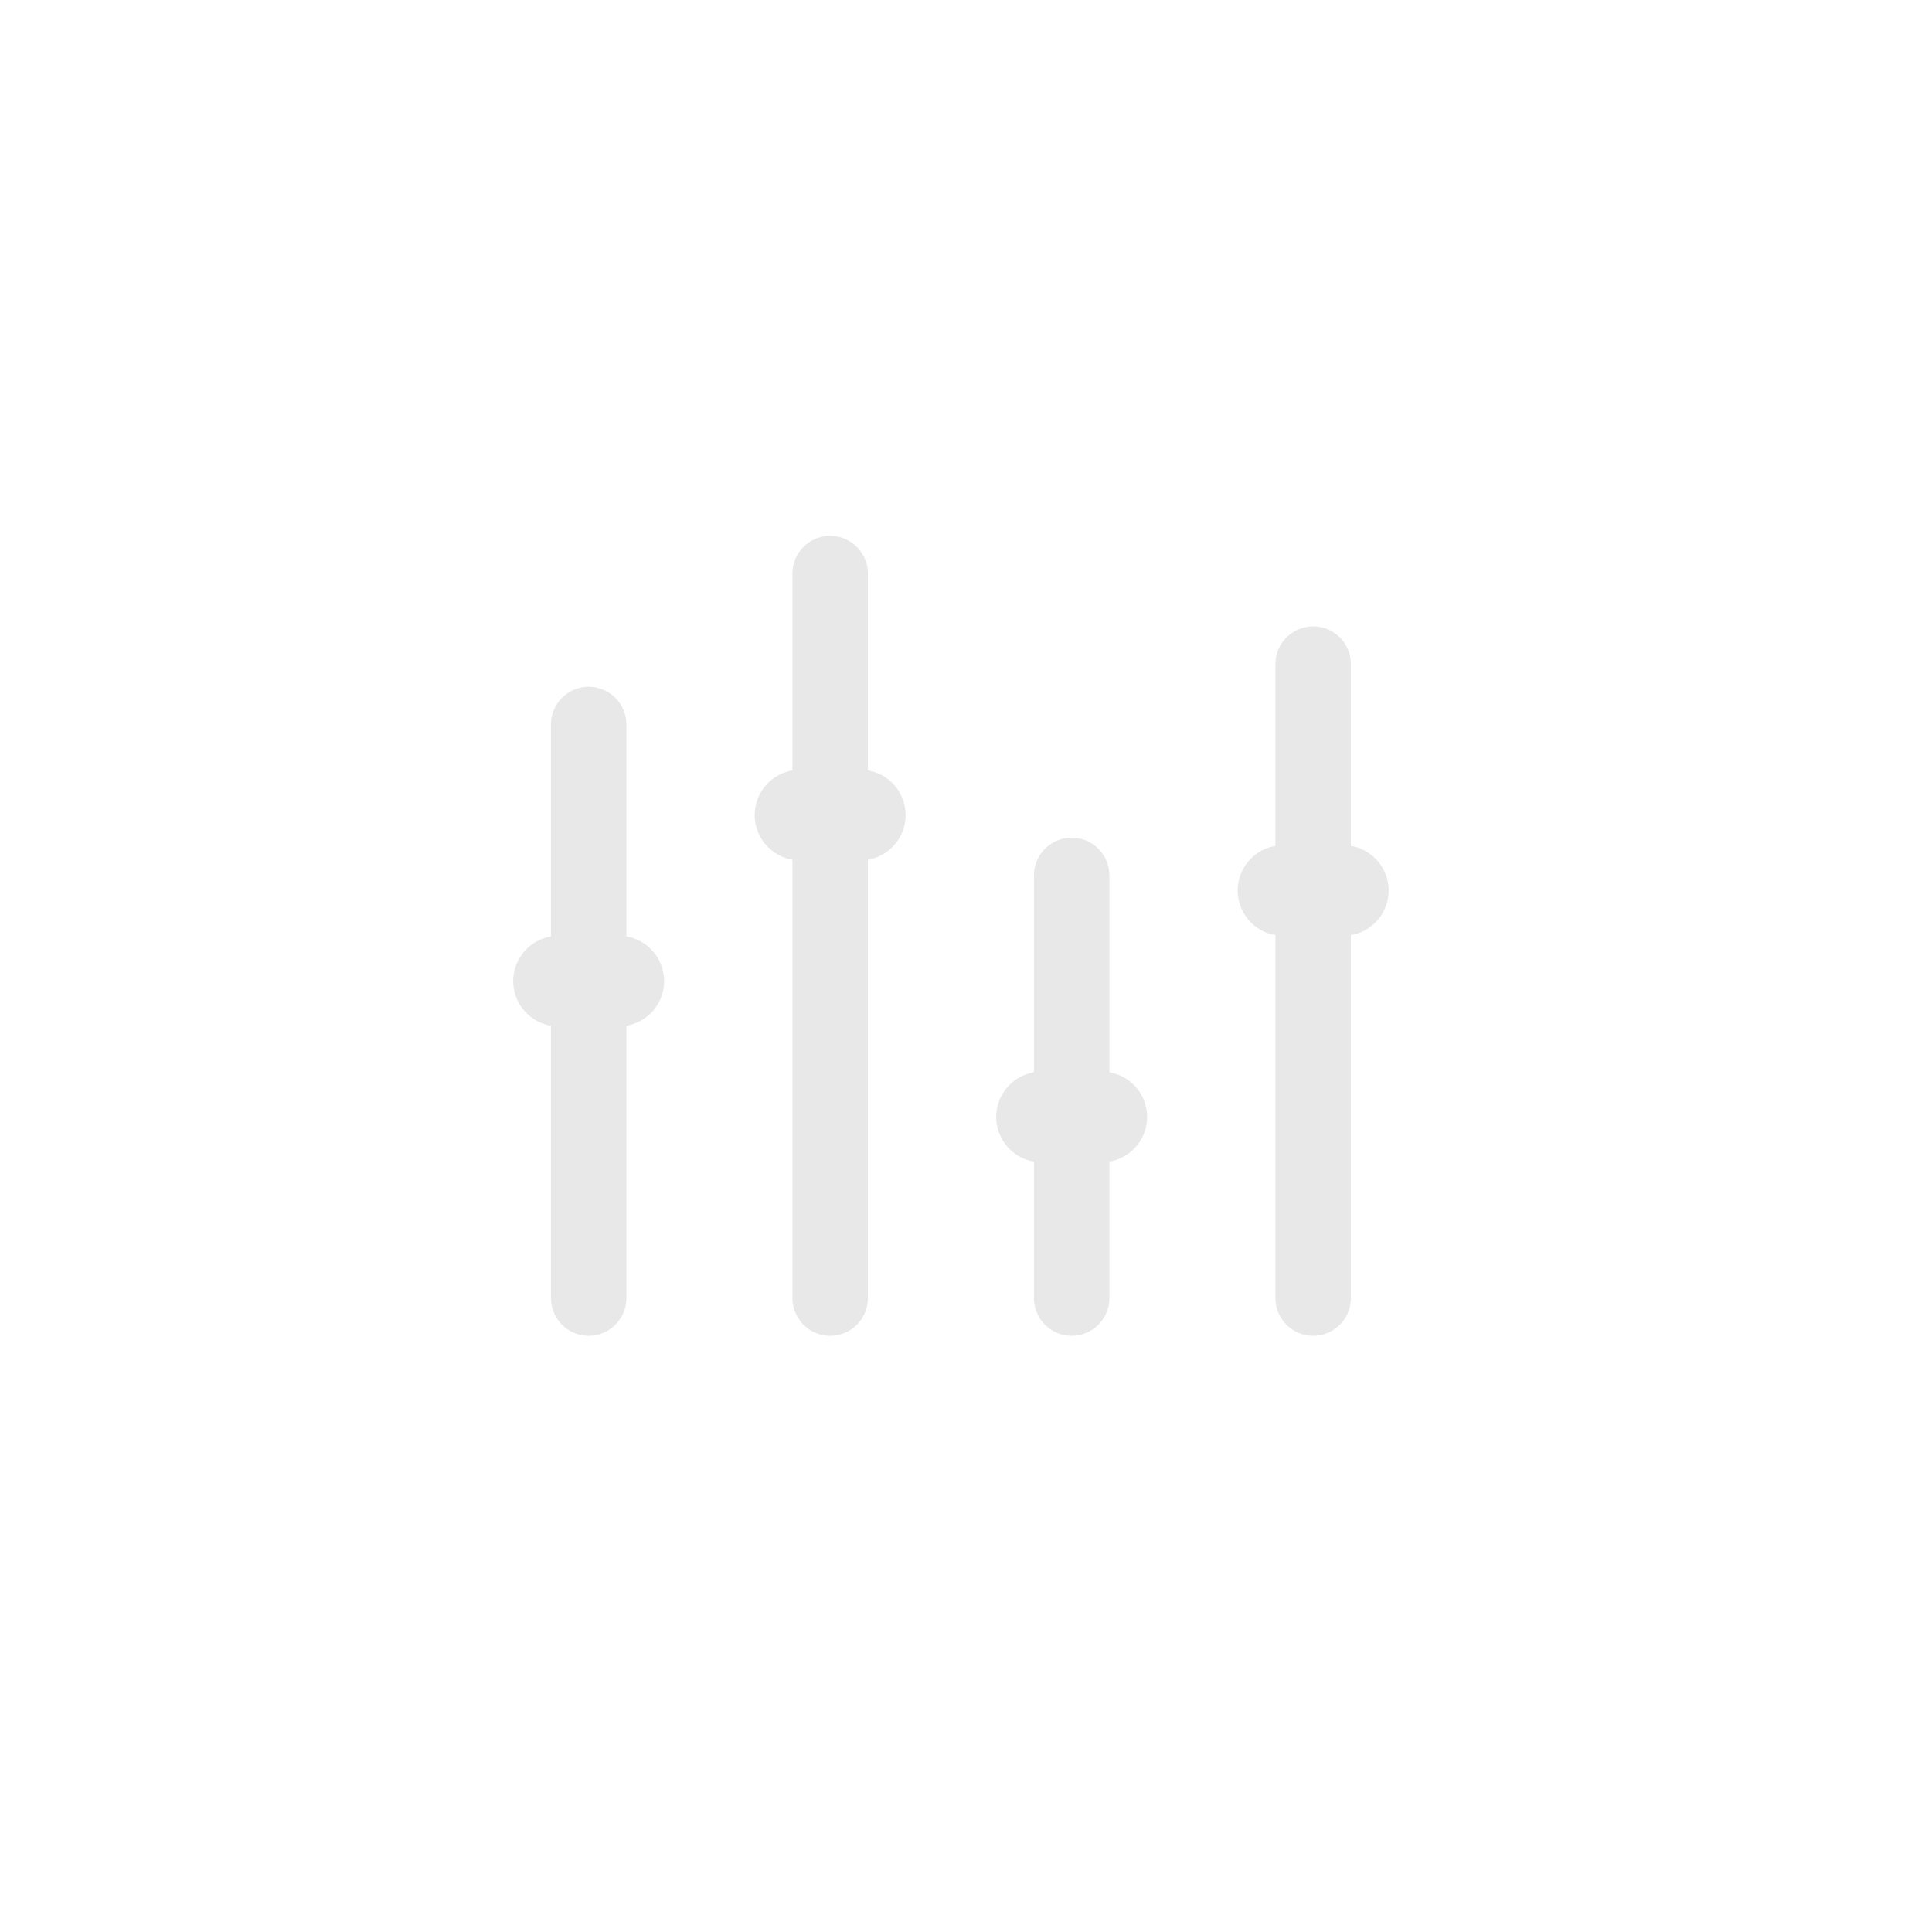
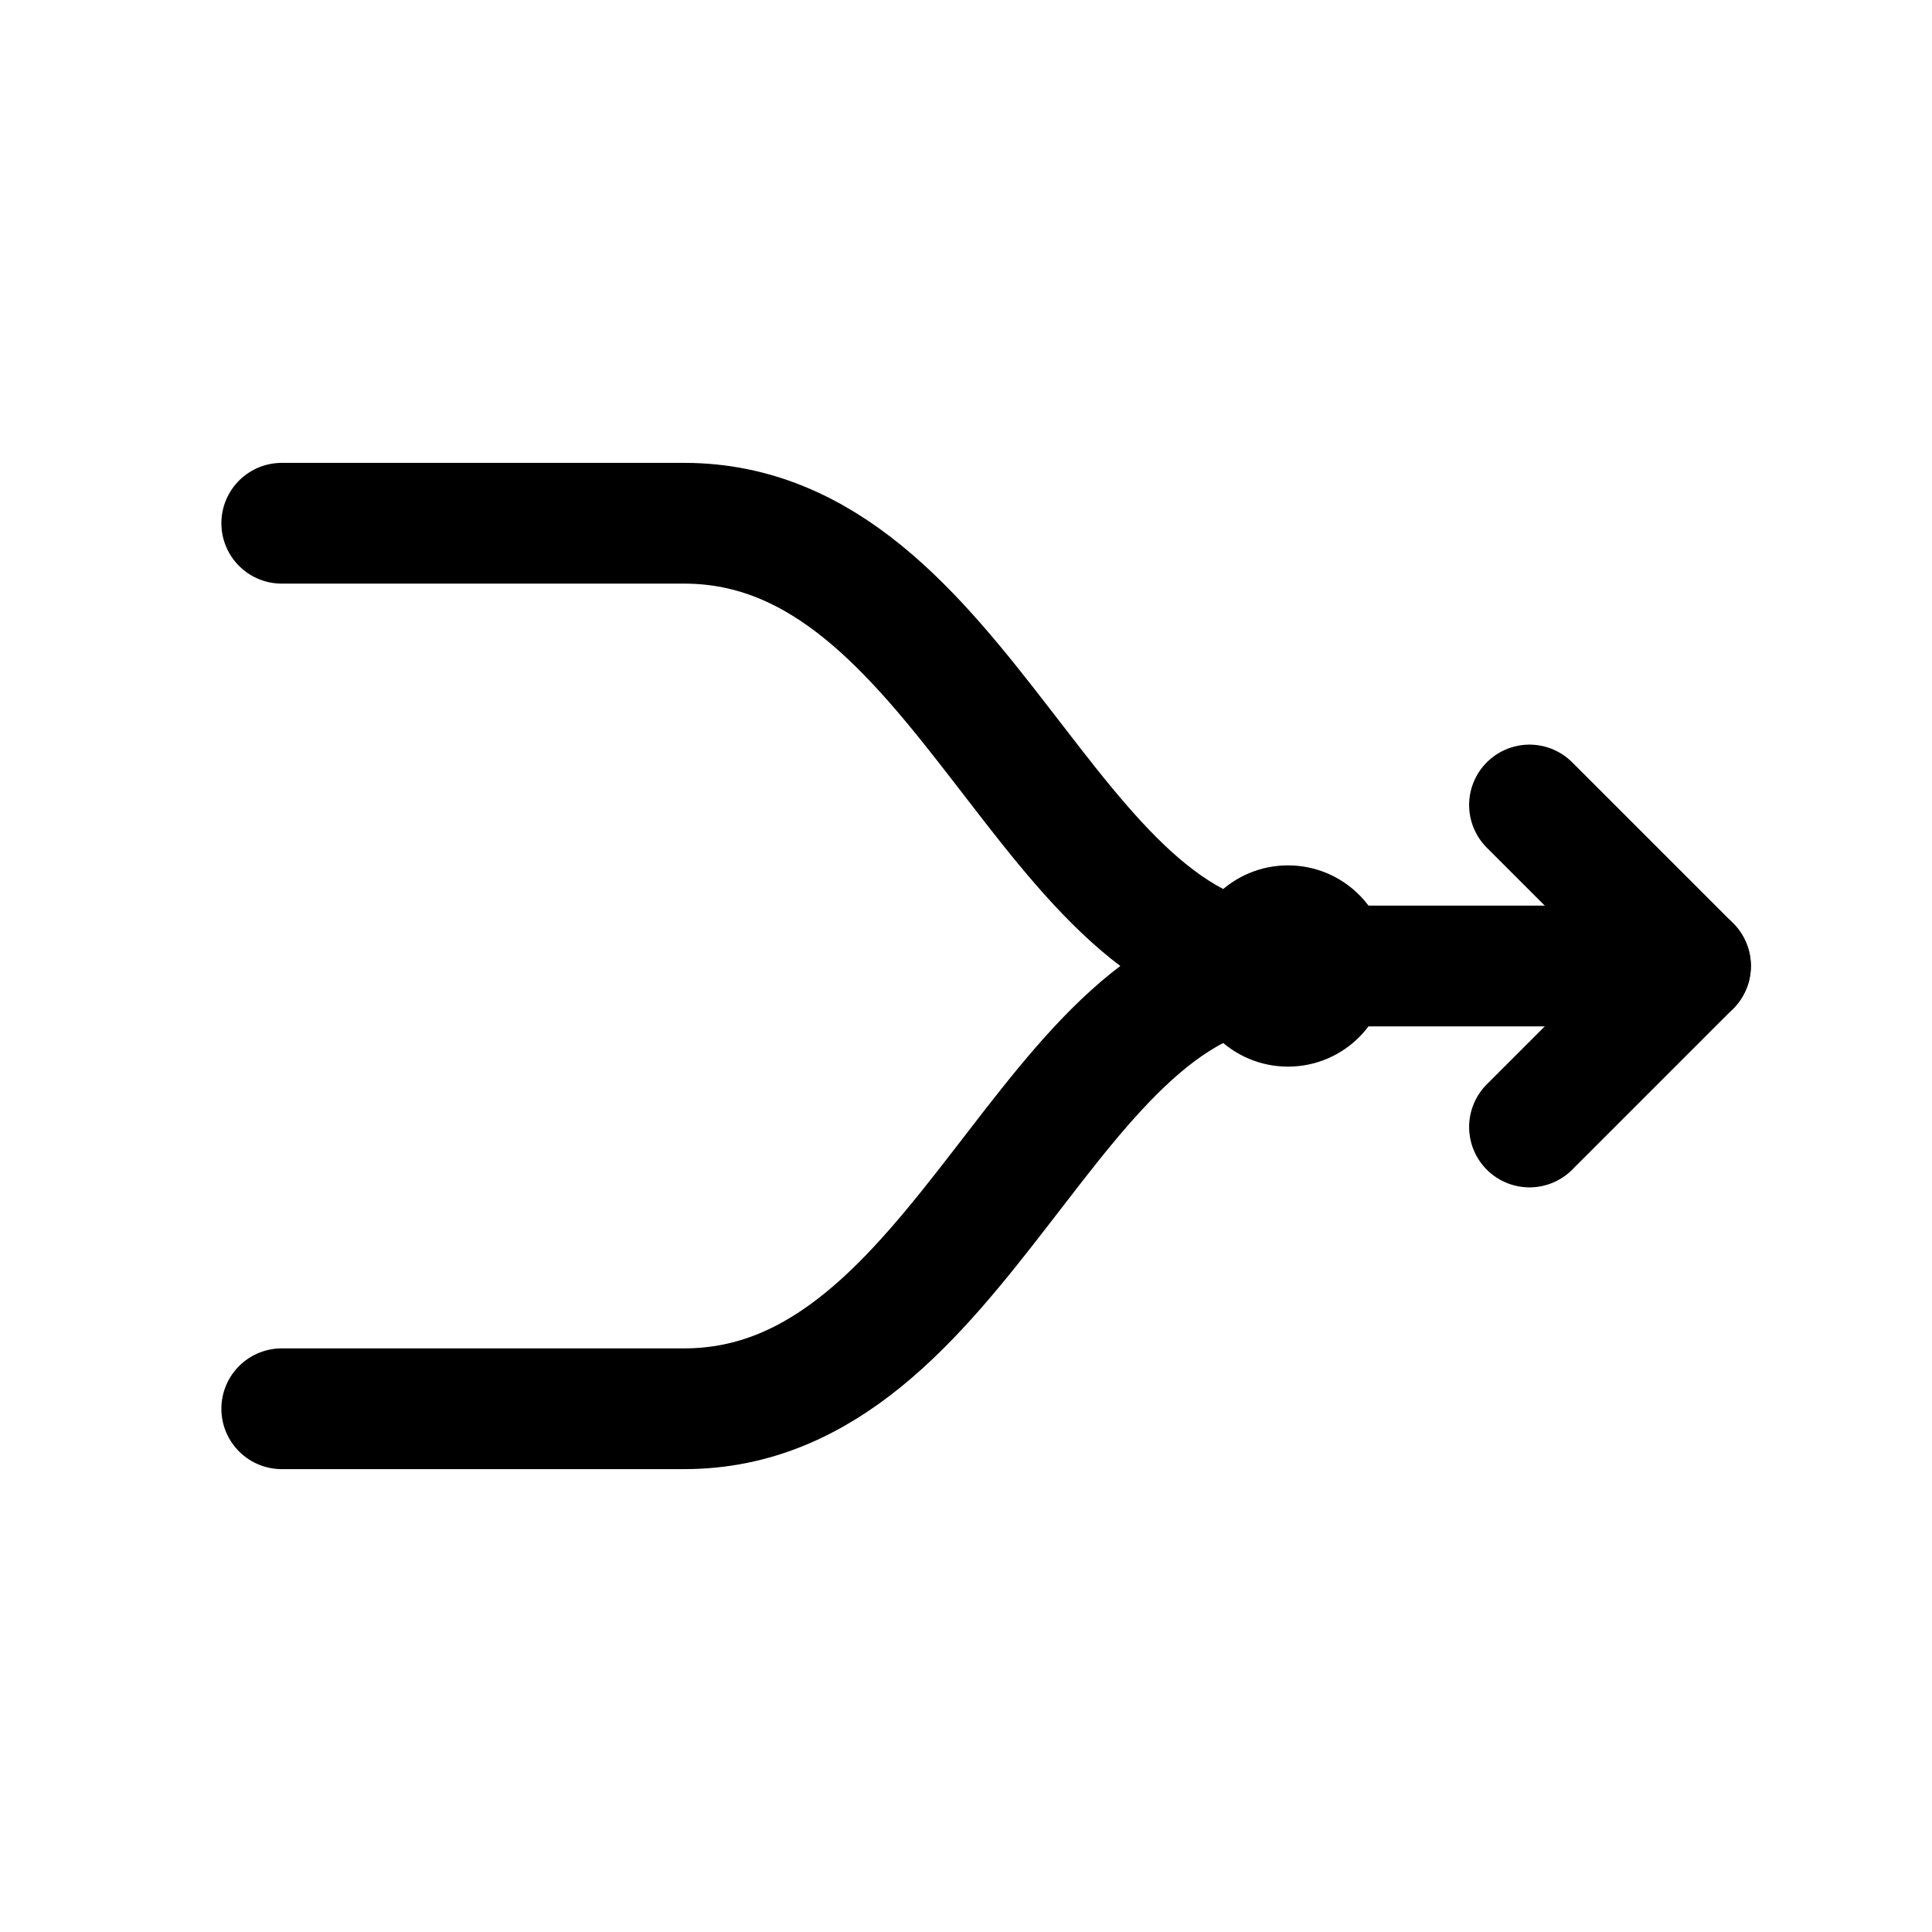
- <svg xmlns="http://www.w3.org/2000/svg" width="256" height="256" viewBox="0 0 256 256" fill="none">
-   <path d="M78 172V96M110 172V76M142 172V116M174 172V88" stroke="#E8E8E8" stroke-width="10" stroke-linecap="round" />
-   <rect x="68" y="124" width="20" height="12" rx="6" fill="#E8E8E8" />
-   <rect x="100" y="102" width="20" height="12" rx="6" fill="#E8E8E8" />
-   <rect x="132" y="142" width="20" height="12" rx="6" fill="#E8E8E8" />
-   <rect x="164" y="112" width="20" height="12" rx="6" fill="#E8E8E8" />
+ <svg xmlns="http://www.w3.org/2000/svg" viewBox="0 0 48 48" fill="none">
+   <path d="M7 13H17C24 13 26 24 32 24" stroke="currentColor" stroke-width="3" stroke-linecap="round" />
+   <path d="M7 35H17C24 35 26 24 32 24" stroke="currentColor" stroke-width="3" stroke-linecap="round" />
+   <path d="M32 24H42" stroke="currentColor" stroke-width="3" stroke-linecap="round" />
+   <path d="M38 20L42 24L38 28" stroke="currentColor" stroke-width="3" stroke-linecap="round" stroke-linejoin="round" />
+   <circle cx="32" cy="24" r="2.5" fill="currentColor" />
</svg>
